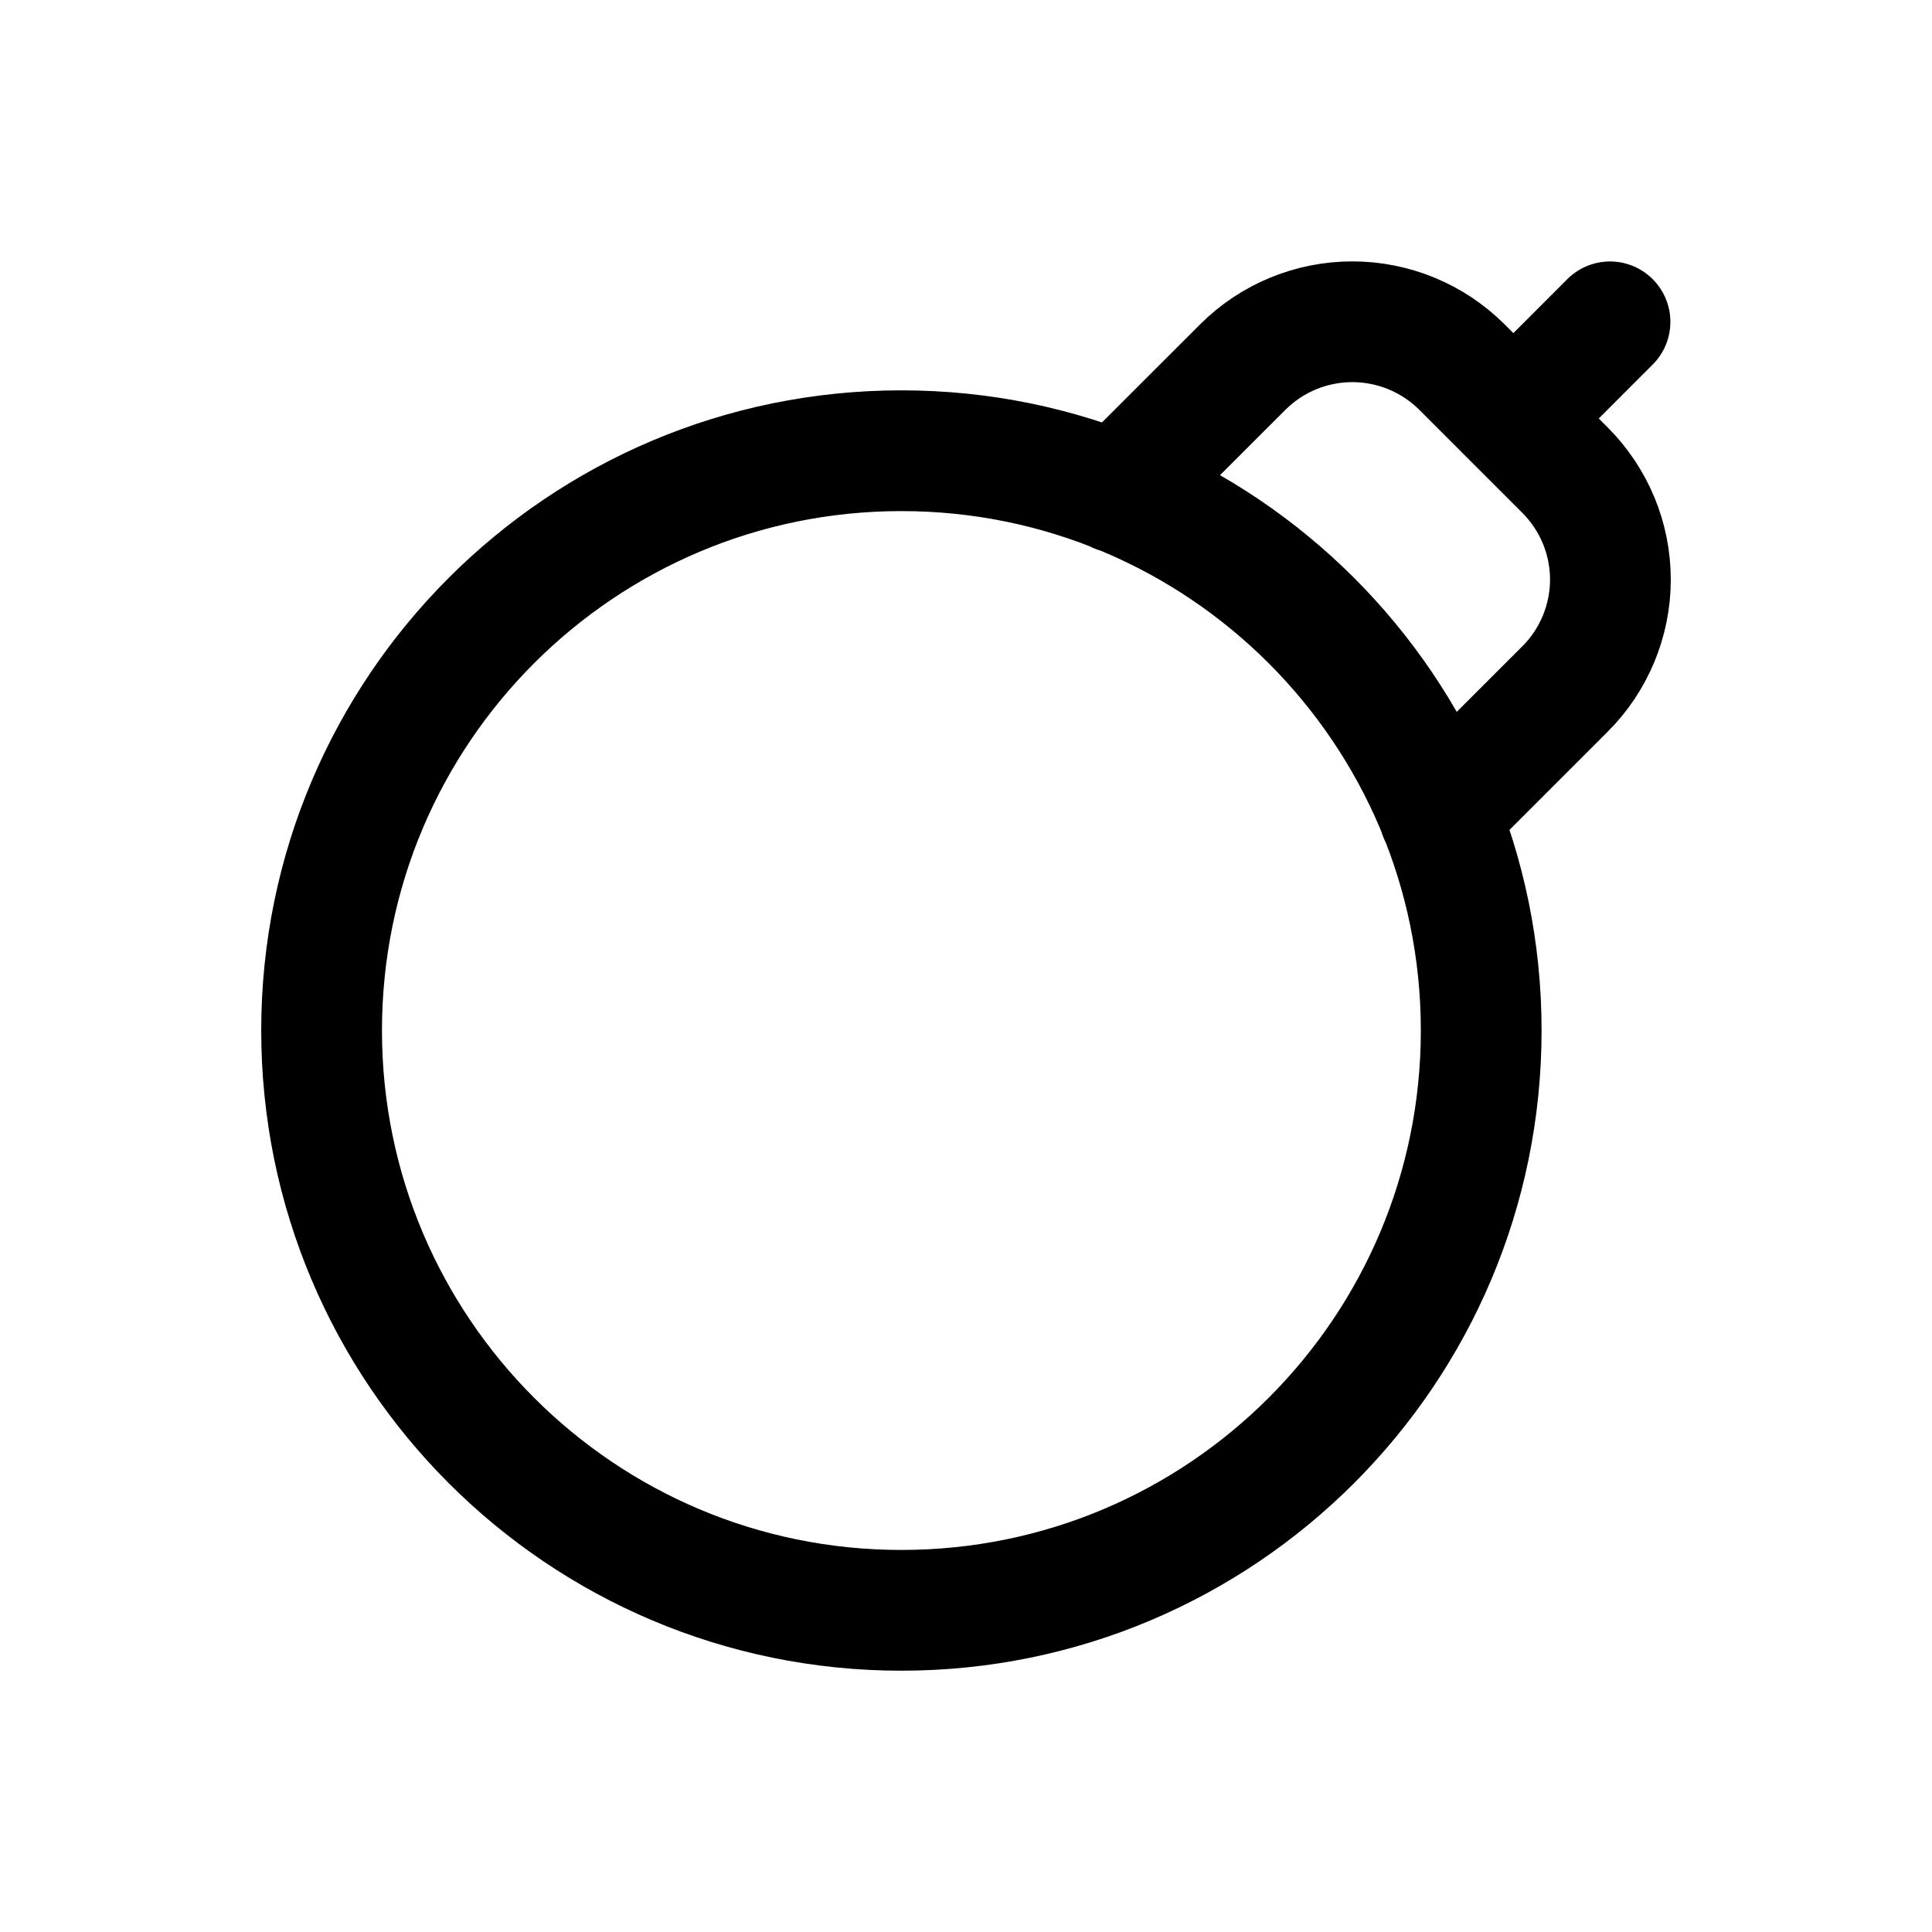
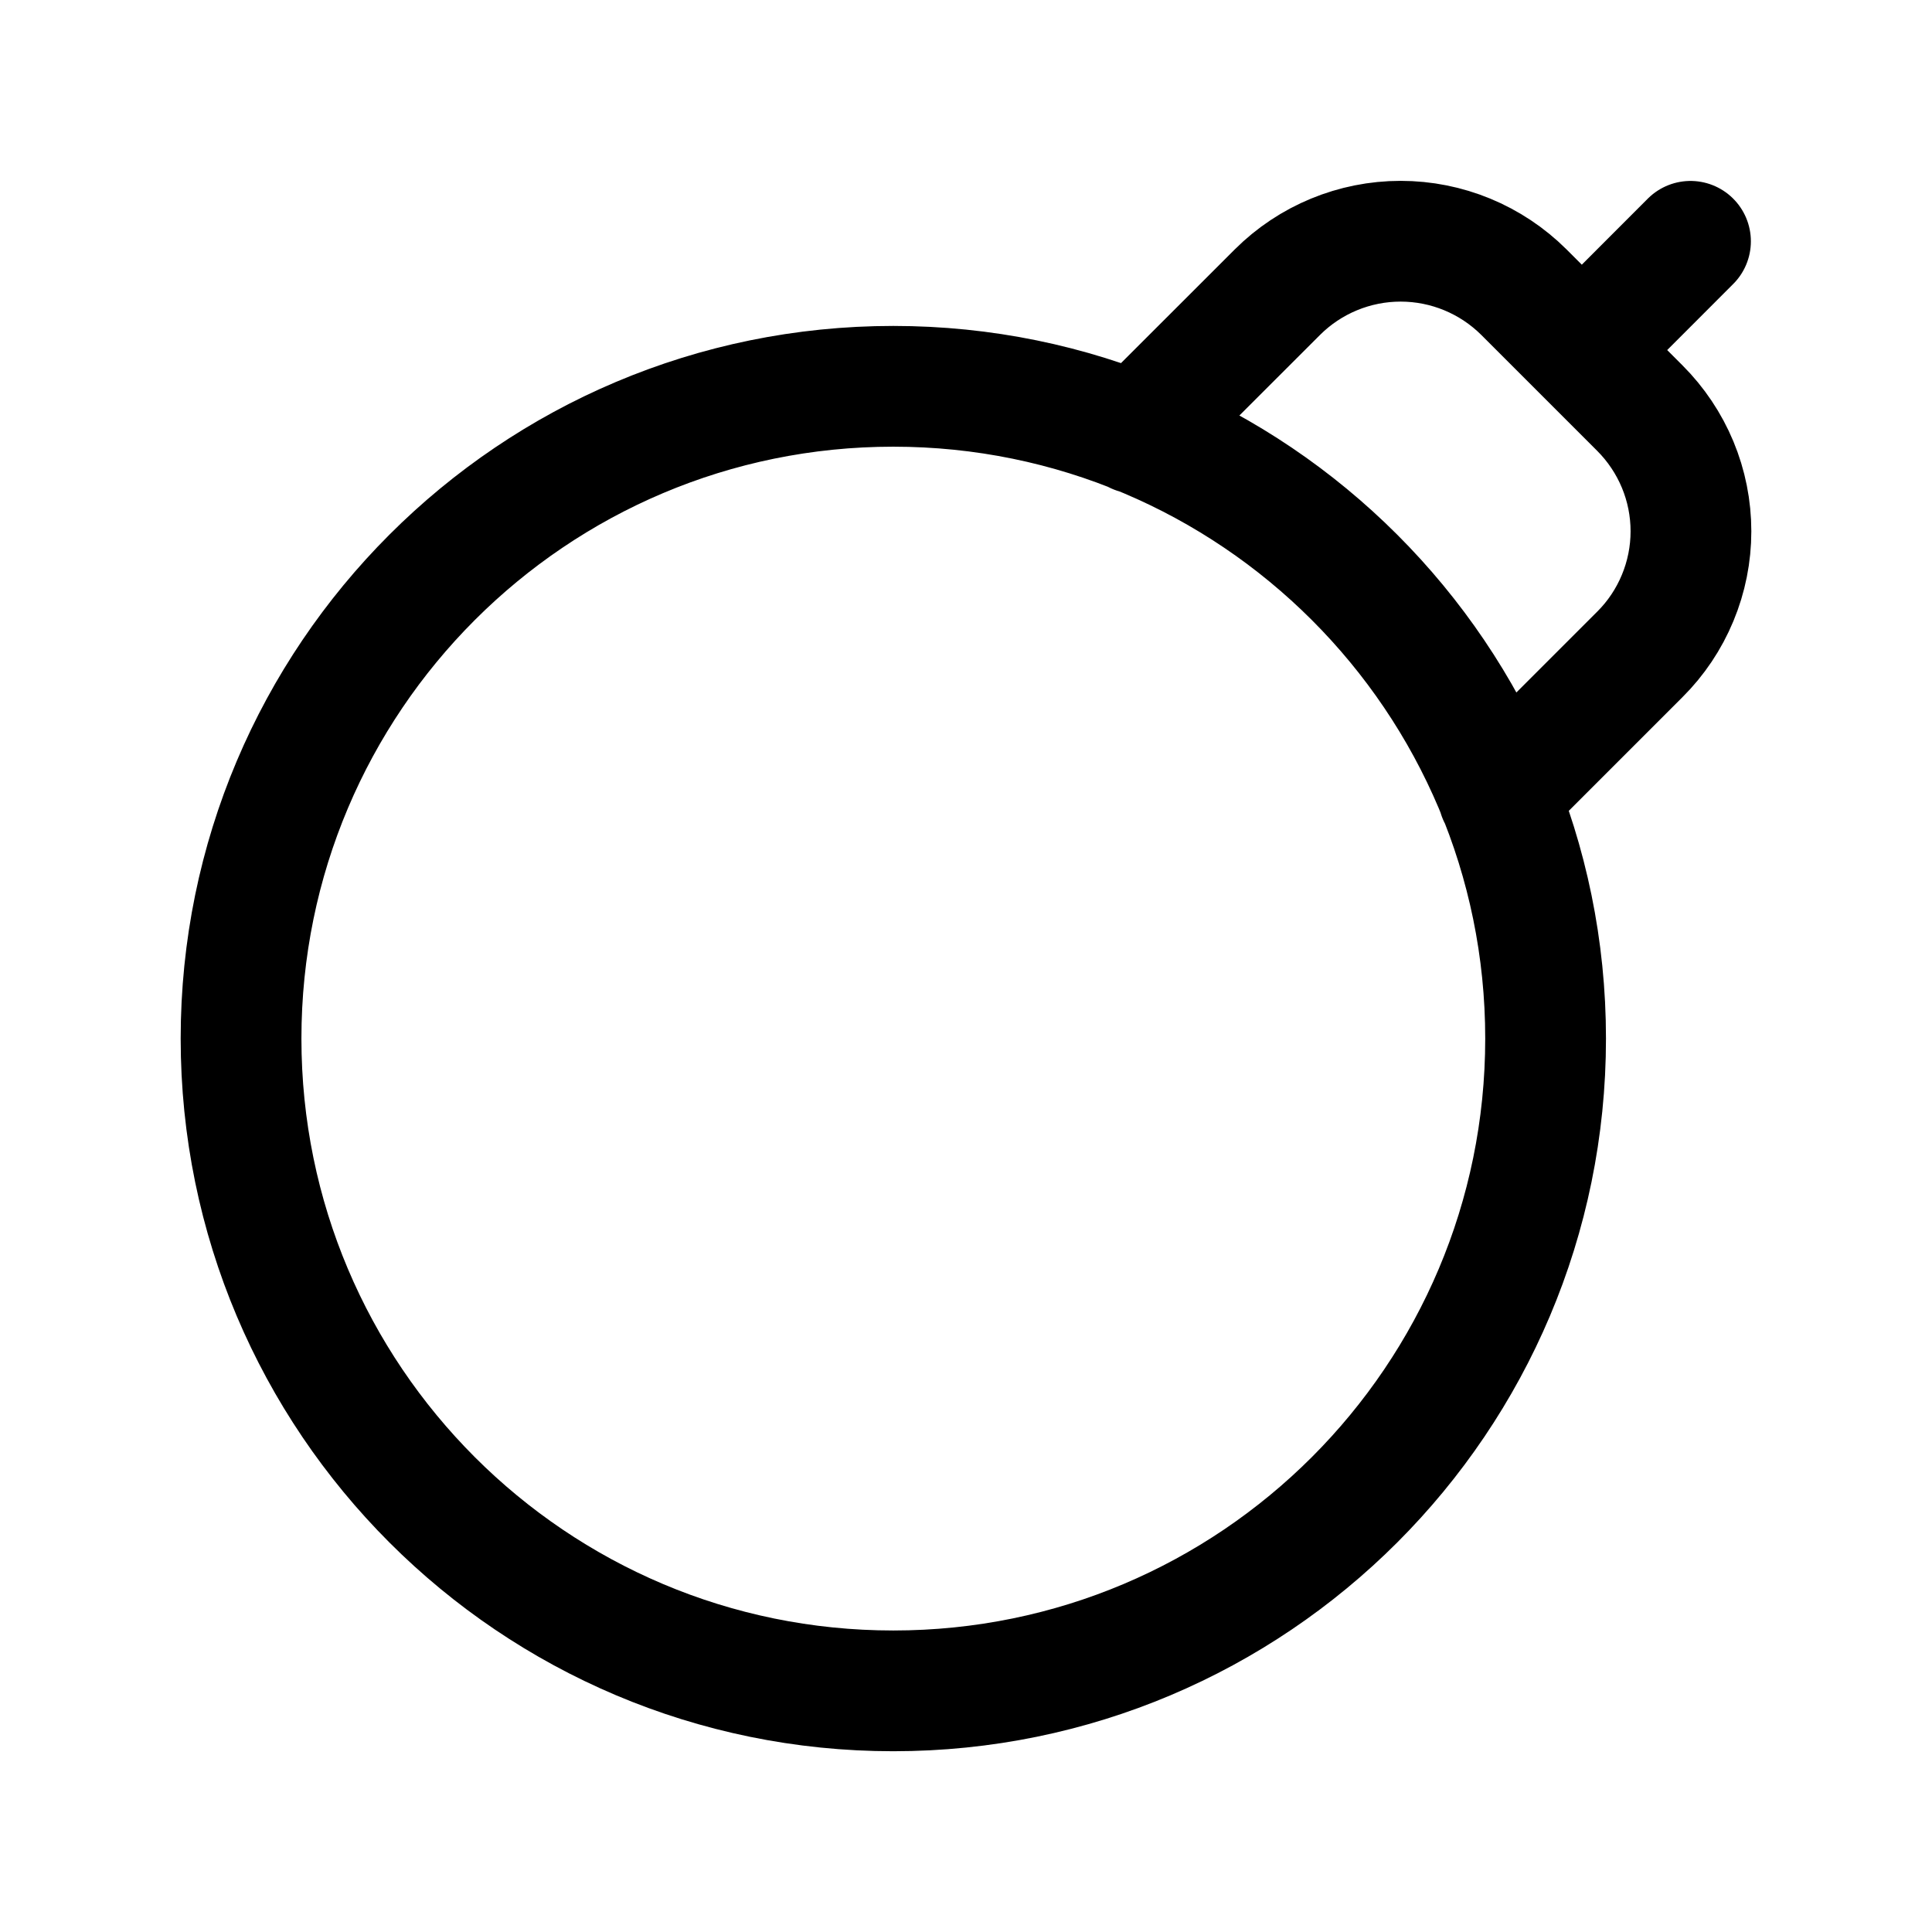
<svg xmlns="http://www.w3.org/2000/svg" width="24" height="24" viewBox="0 0 24 24" fill="none">
-   <path d="M13.878 6.119L15.439 4.559C15.8 4.199 16.29 3.997 16.799 3.997C17.309 3.997 17.798 4.199 18.16 4.559L19.44 5.839C19.619 6.018 19.761 6.23 19.858 6.463C19.955 6.696 20.005 6.947 20.005 7.2C20.005 7.452 19.955 7.703 19.858 7.936C19.761 8.17 19.619 8.382 19.44 8.56L17.88 10.12M20 3.998L18.8 5.199M18.4 12.801C18.4 16.779 15.175 20.004 11.197 20.004C7.22 20.004 3.995 16.779 3.995 12.801C3.995 8.824 7.22 5.599 11.197 5.599C15.175 5.599 18.4 8.824 18.4 12.801Z" stroke="currentColor" stroke-width="1.5" stroke-linecap="round" stroke-linejoin="round" />
+   <path vector-effect="non-scaling-stroke" transform="translate(12 12) scale(1.125) translate(-12 -12)" d="M13.878 6.119L15.439 4.559C15.8 4.199 16.29 3.997 16.799 3.997C17.309 3.997 17.798 4.199 18.16 4.559L19.44 5.839C19.619 6.018 19.761 6.23 19.858 6.463C19.955 6.696 20.005 6.947 20.005 7.2C20.005 7.452 19.955 7.703 19.858 7.936C19.761 8.17 19.619 8.382 19.44 8.56L17.88 10.12M20 3.998L18.8 5.199M18.4 12.801C18.4 16.779 15.175 20.004 11.197 20.004C7.22 20.004 3.995 16.779 3.995 12.801C3.995 8.824 7.22 5.599 11.197 5.599C15.175 5.599 18.4 8.824 18.4 12.801Z" stroke="currentColor" stroke-width="1.5" stroke-linecap="round" stroke-linejoin="round" />
</svg>
